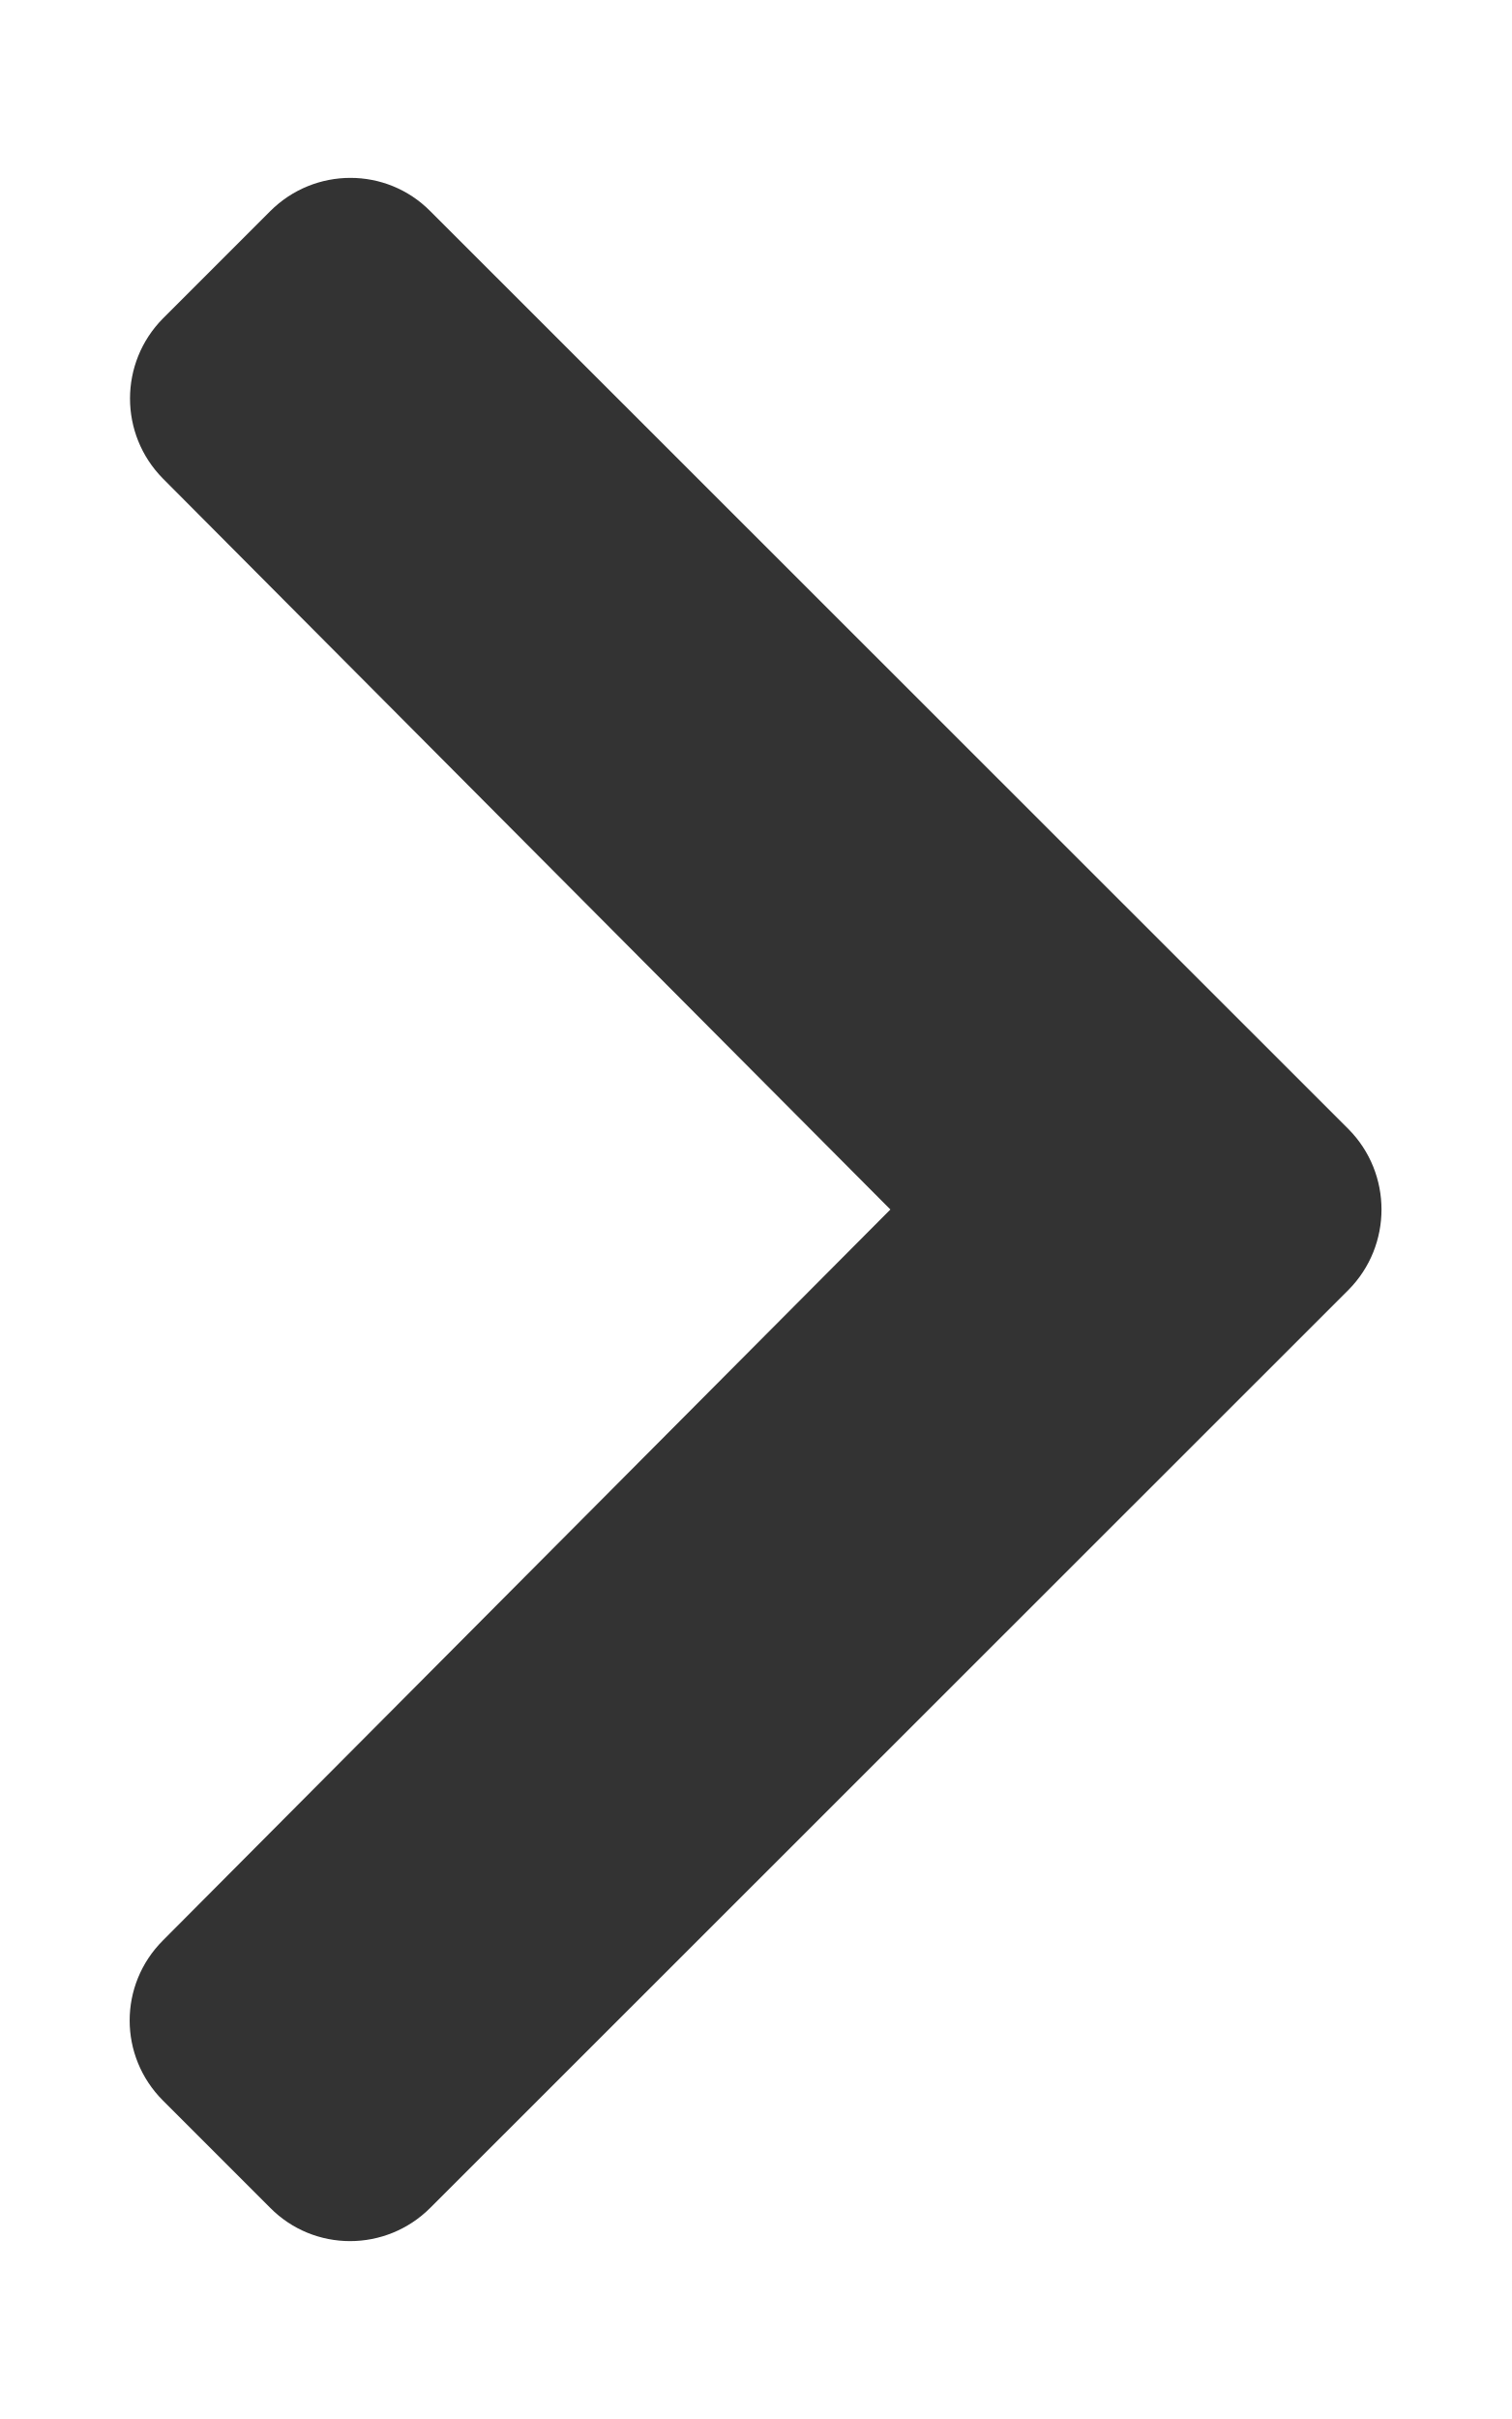
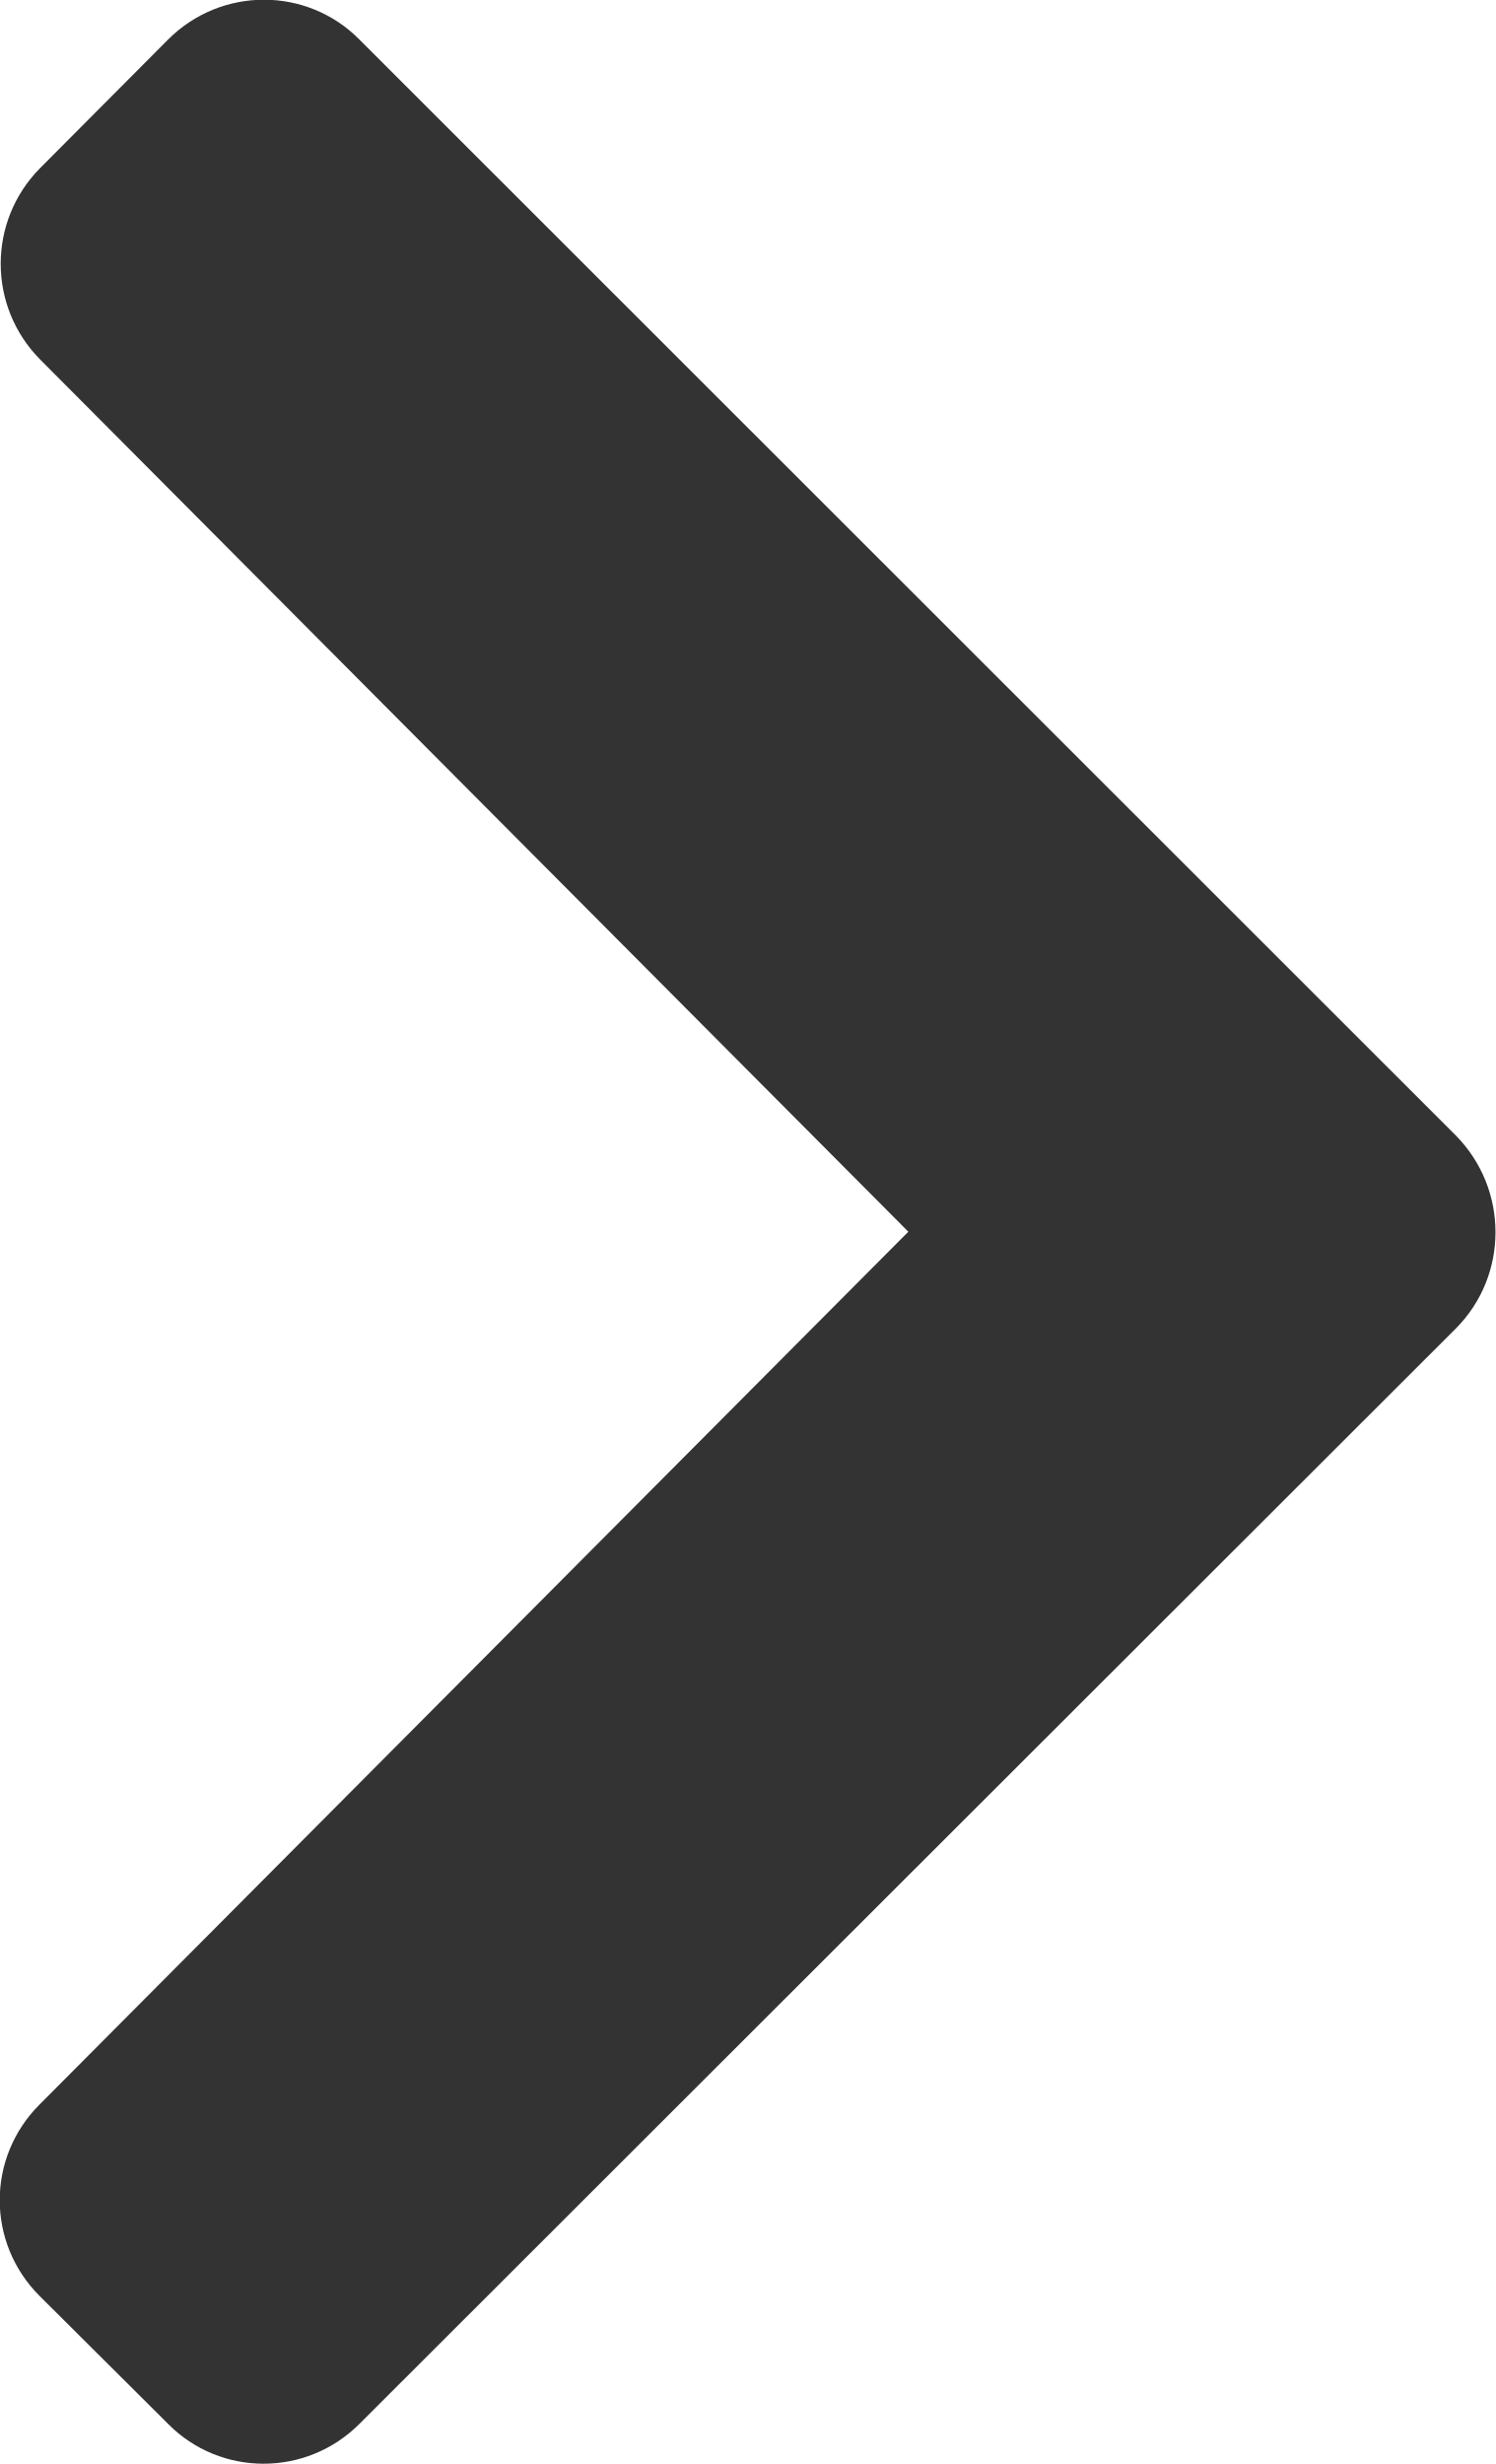
- <svg xmlns="http://www.w3.org/2000/svg" version="1.1" id="Layer_1" x="0px" y="0px" viewBox="0 0 320 512" style="enable-background:new 0 0 320 512;" xml:space="preserve">
+ <svg xmlns="http://www.w3.org/2000/svg" version="1.1" id="Layer_1" x="0px" y="0px" viewBox="0 0 265 436.7" style="enable-background:new 0 0 265 436.7;" xml:space="preserve">
  <style type="text/css">
	.st0{fill:#333333;}
</style>
-   <path class="st0" d="M285.5,273L91.1,467.3c-9.4,9.4-24.6,9.4-33.9,0l-22.7-22.7c-9.4-9.4-9.4-24.5,0-33.9l154-154.7l-154-154.7  c-9.3-9.4-9.3-24.5,0-33.9l22.7-22.7c9.4-9.4,24.6-9.4,33.9,0L285.5,239C294.8,248.4,294.8,263.6,285.5,273z" />
+   <path class="st0" d="M258.1,235.4L63.7,429.6c-9.4,9.4-24.6,9.4-33.9,0L7,406.9c-9.4-9.4-9.4-24.5,0-33.9l154-154.7L7.1,63.7  c-9.3-9.4-9.3-24.5,0-33.9L29.8,7c9.4-9.4,24.6-9.4,33.9,0l194.4,194.3C267.4,210.8,267.4,226,258.1,235.4z" />
</svg>
